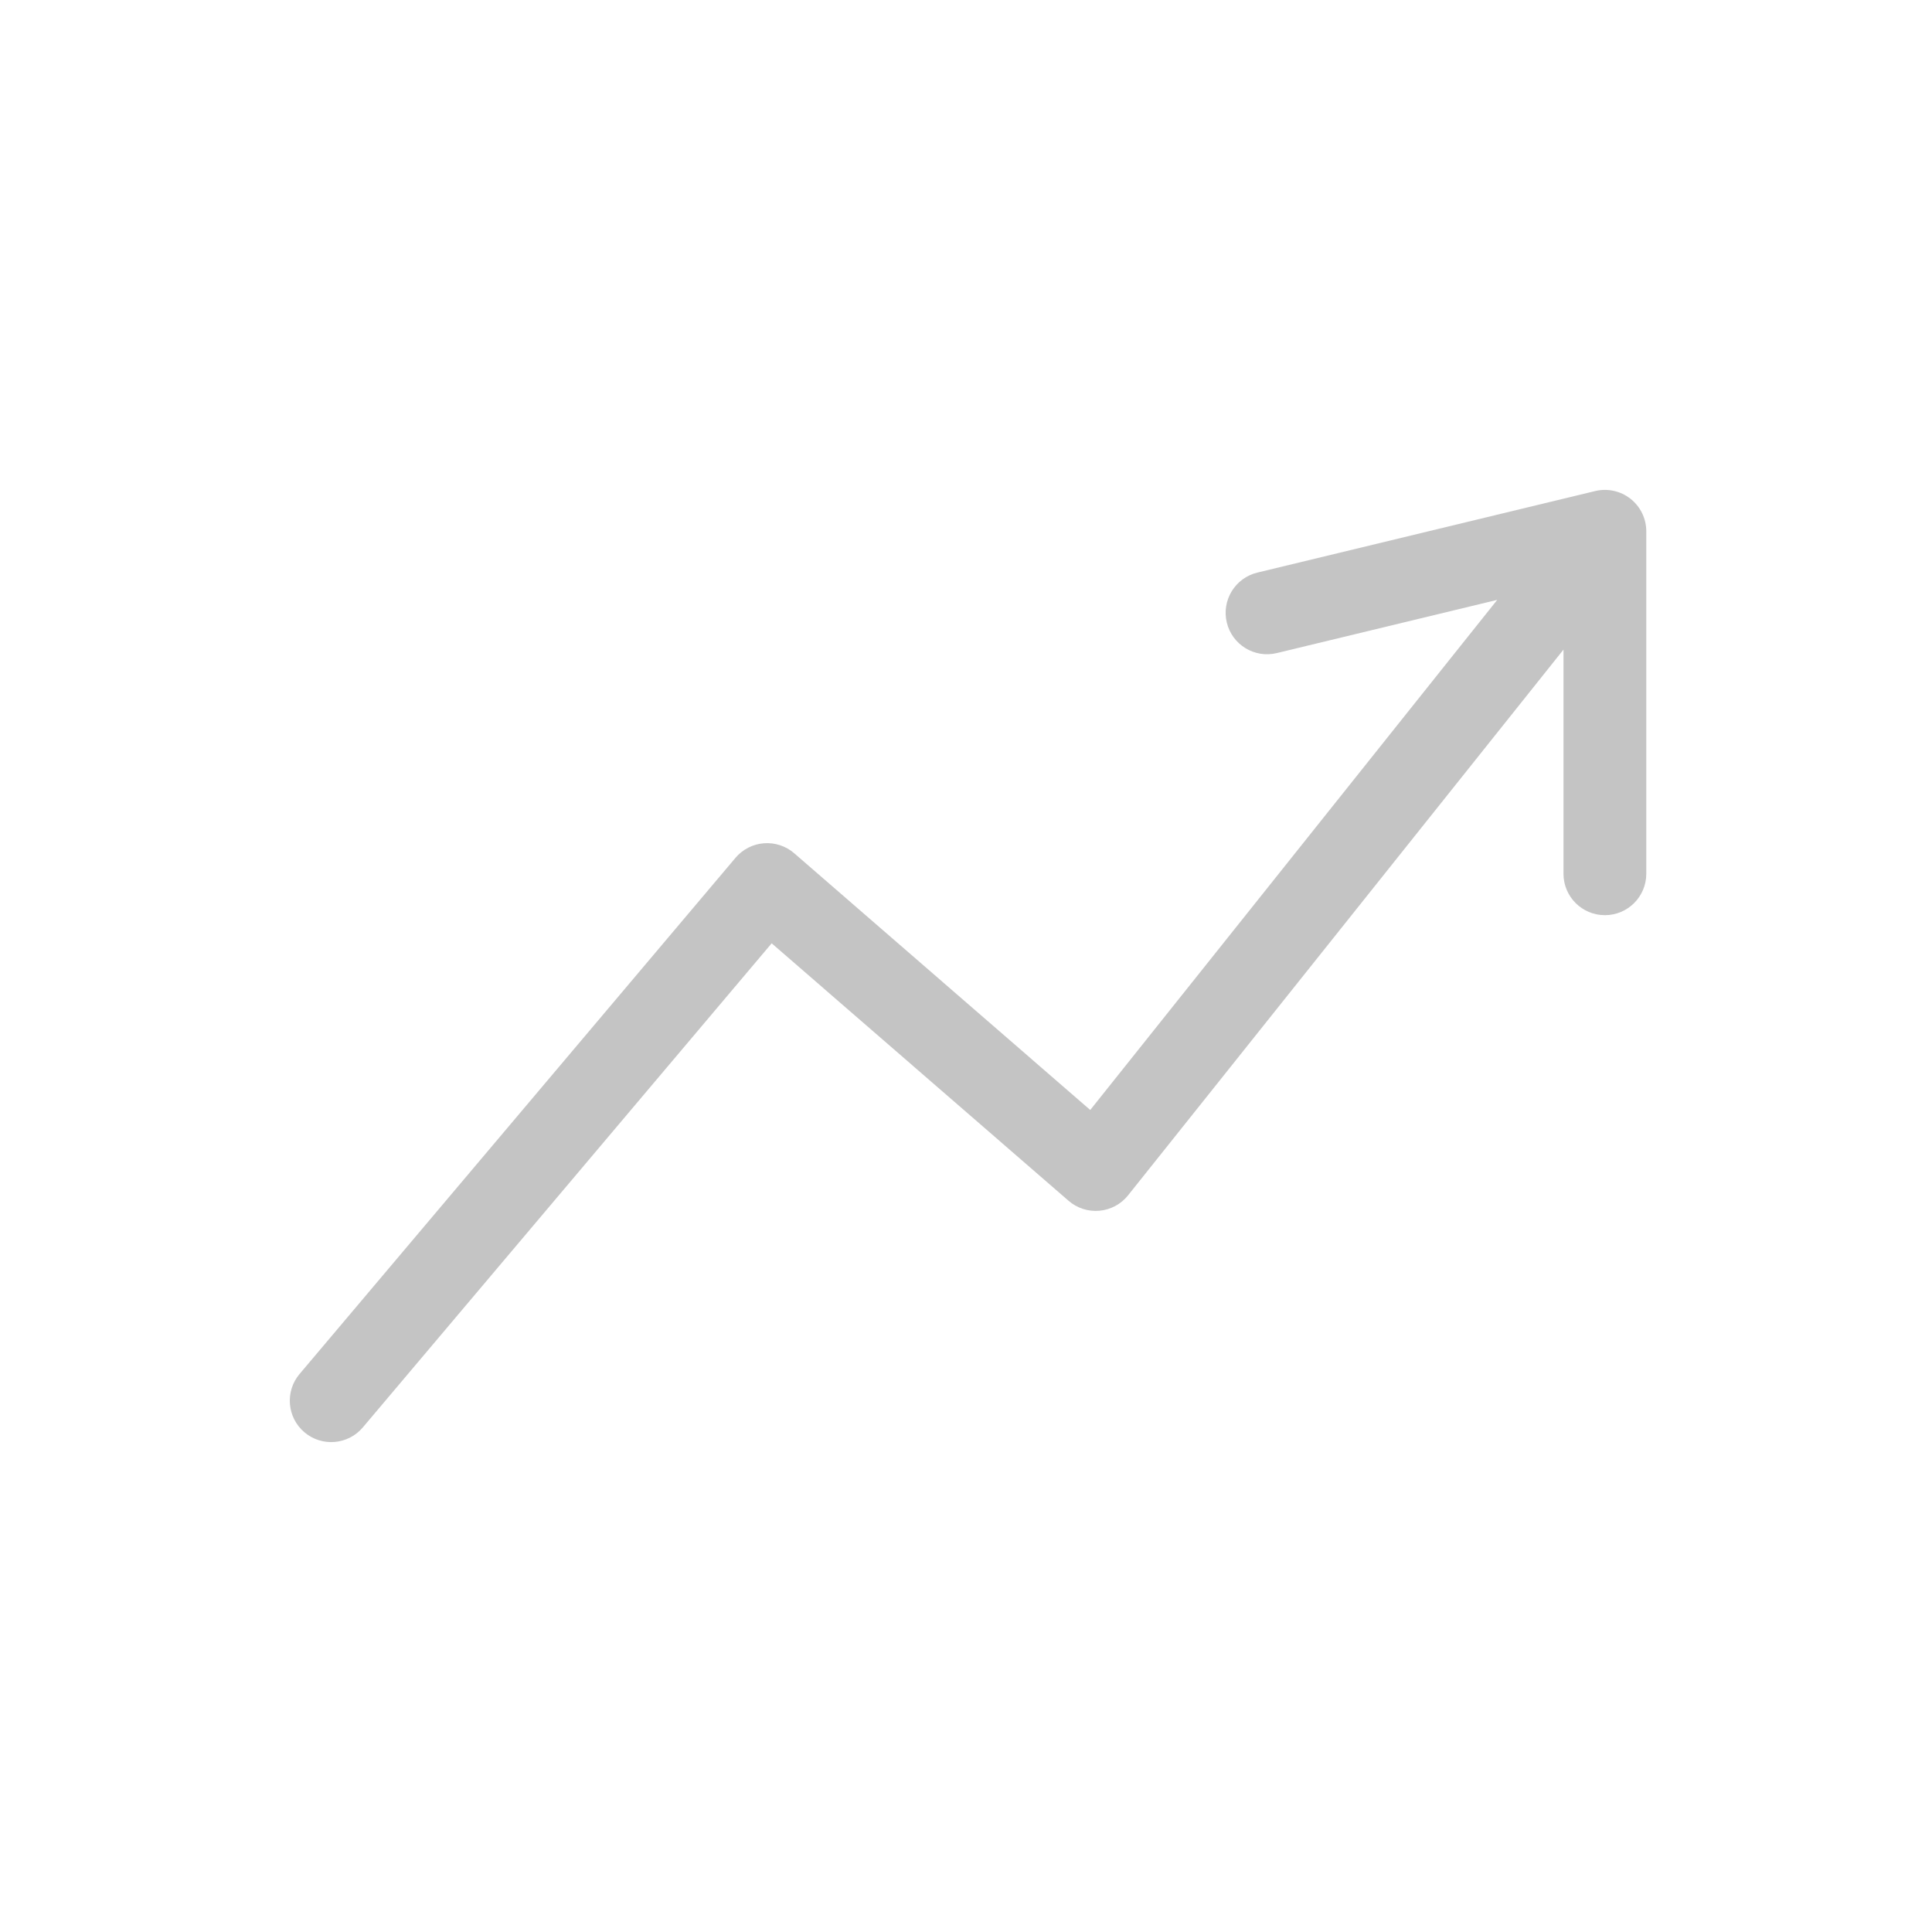
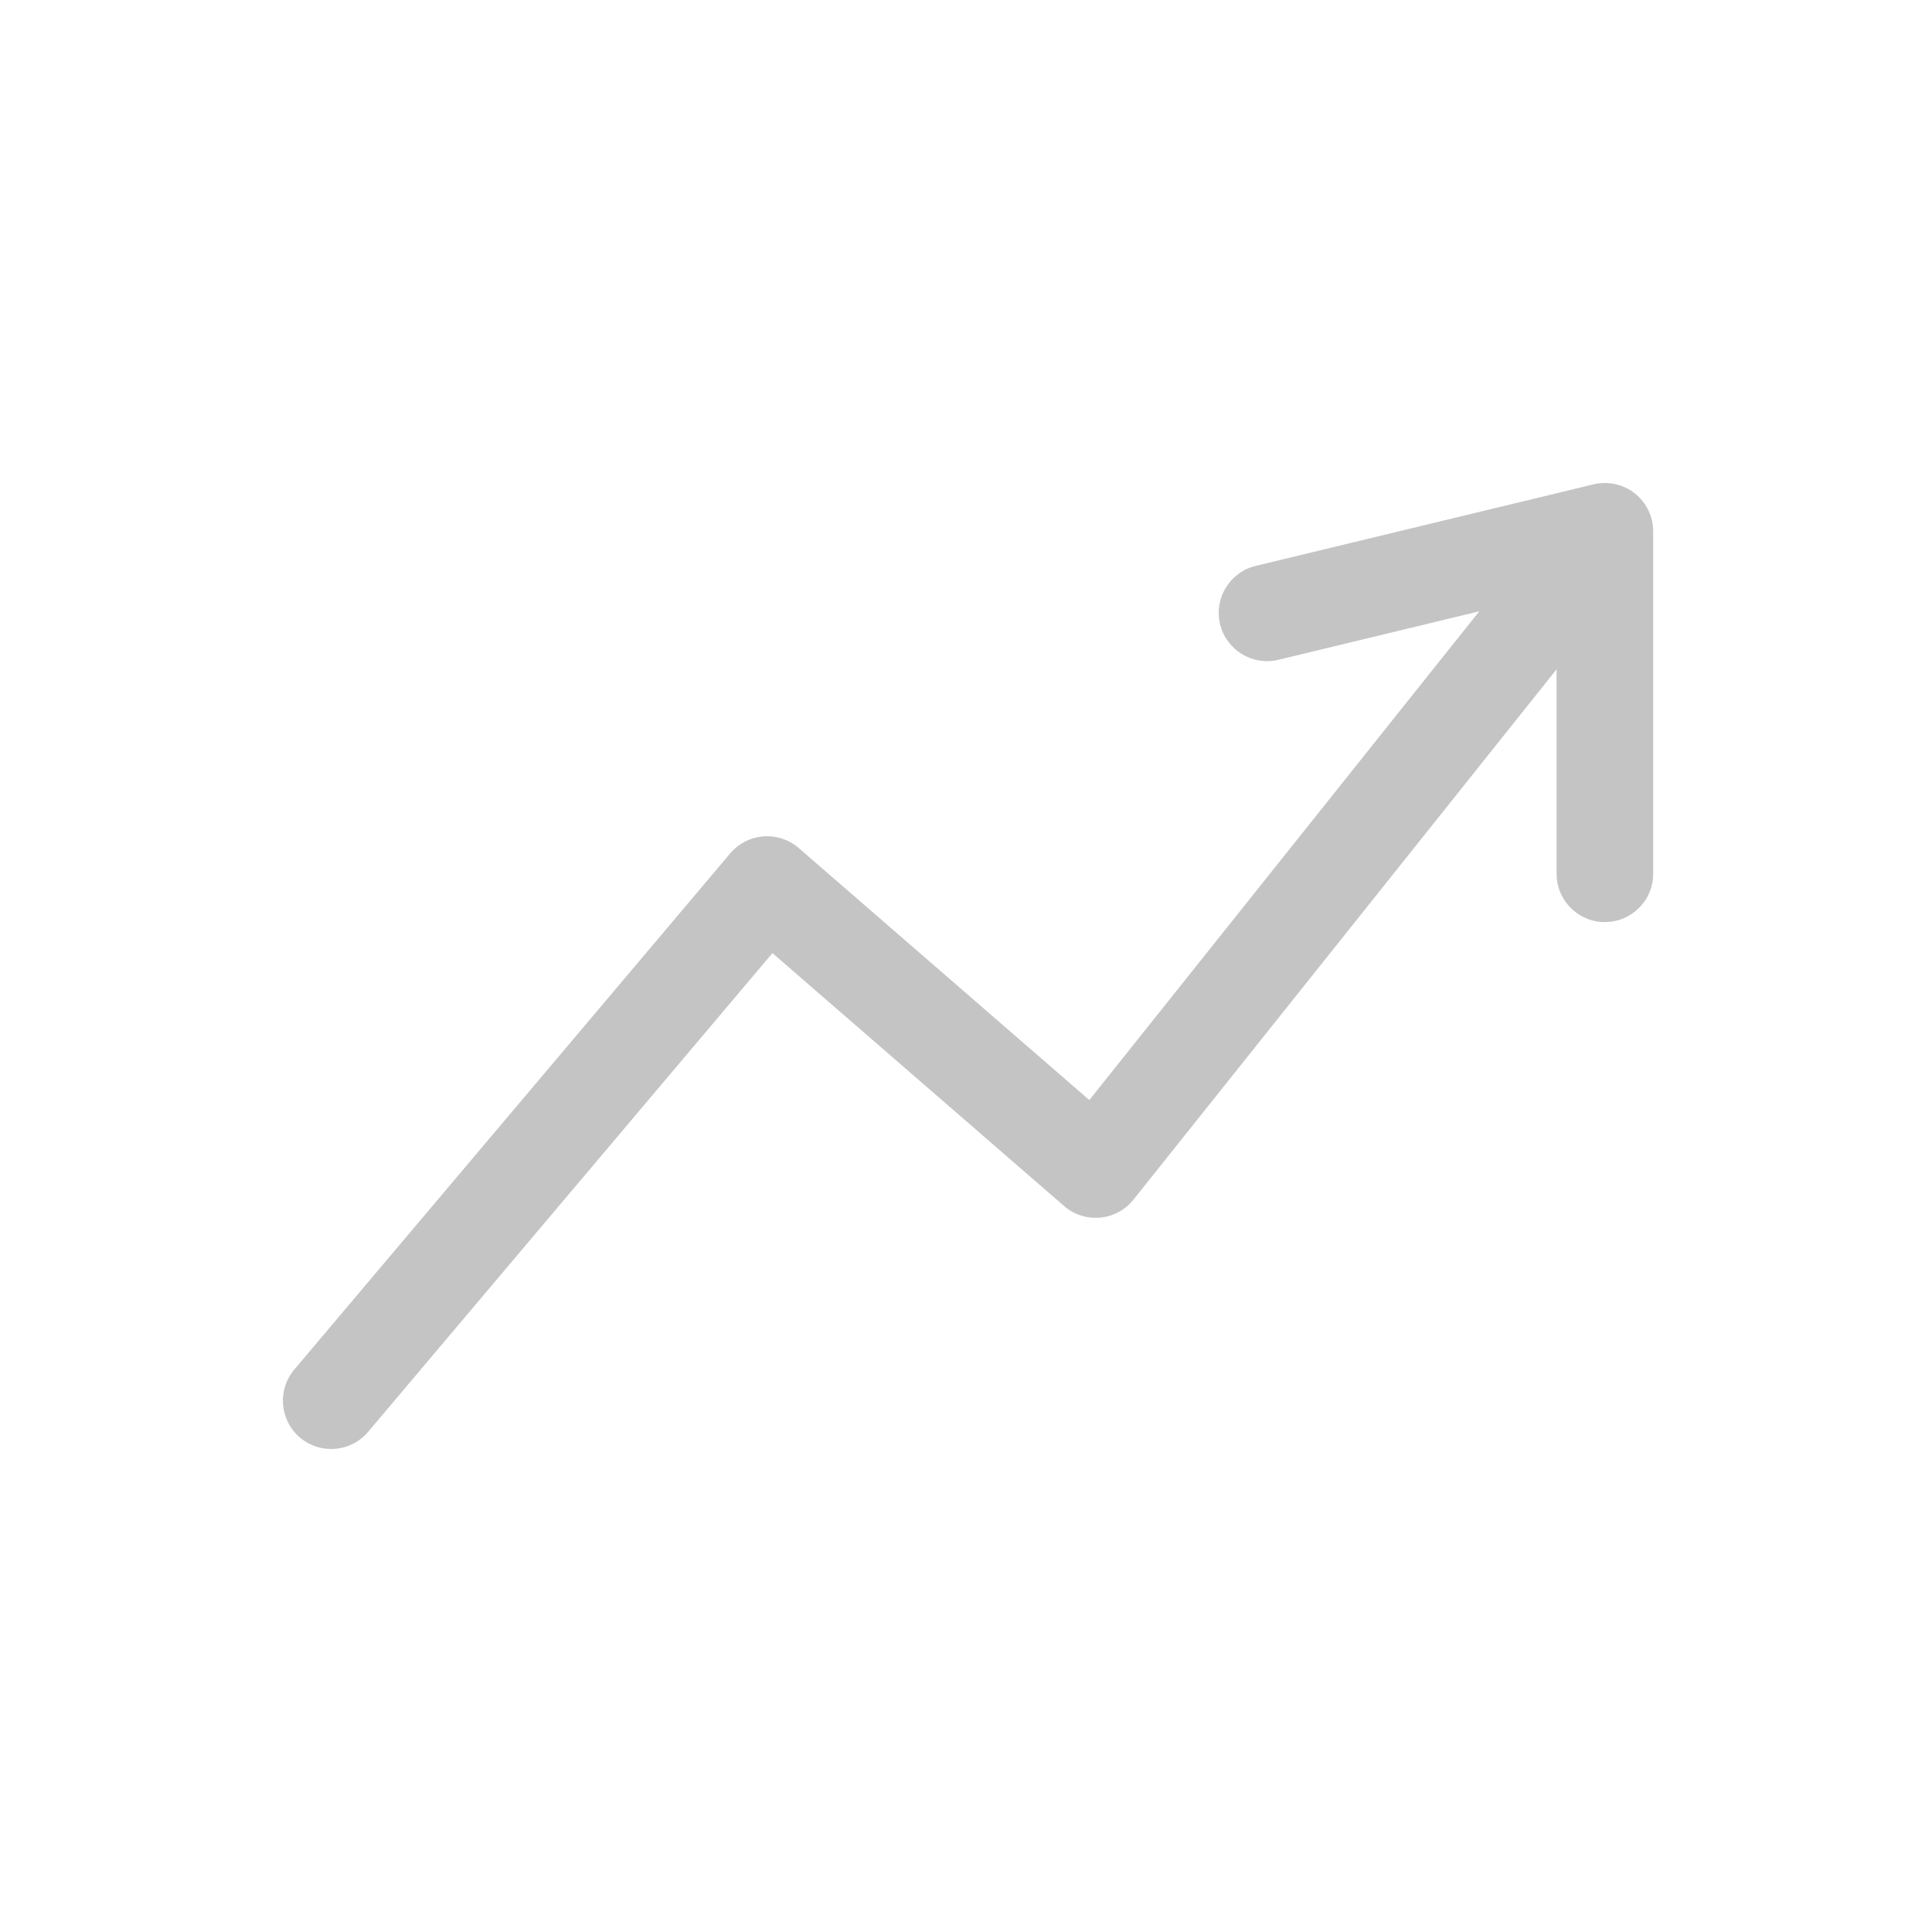
<svg xmlns="http://www.w3.org/2000/svg" width="280" height="280" viewBox="0 0 280 280" fill="none">
-   <path d="M238.592 77C238.592 75.161 237.748 73.423 236.303 72.286C234.858 71.148 232.972 70.736 231.184 71.167L182.222 82.985C179.001 83.762 177.02 87.004 177.797 90.225C178.575 93.446 181.817 95.427 185.038 94.65L216.991 86.938L158.006 160.867L115.106 123.662C113.894 122.611 112.31 122.089 110.71 122.213C109.11 122.337 107.627 123.097 106.591 124.324L43.416 199.129C41.278 201.66 41.597 205.446 44.129 207.584C46.66 209.722 50.446 209.403 52.584 206.871L111.837 136.711L154.866 174.028C156.101 175.098 157.718 175.619 159.345 175.47C160.972 175.321 162.468 174.514 163.487 173.237L226.592 94.145V126.634C226.592 129.947 229.278 132.634 232.592 132.634C235.905 132.634 238.592 129.947 238.592 126.634V77Z" fill="#C4C4C4" />
+   <path d="M239.592 77C239.592 74.854 238.608 72.827 236.922 71.5C235.236 70.173 233.035 69.692 230.949 70.195L181.988 82.013C178.23 82.92 175.918 86.702 176.825 90.46C177.732 94.218 181.514 96.529 185.272 95.622L214.39 88.594L157.874 159.428L115.761 122.907C114.347 121.68 112.5 121.071 110.633 121.216C108.766 121.361 107.035 122.248 105.827 123.678L42.652 198.483C40.158 201.437 40.53 205.854 43.483 208.348C46.437 210.842 50.853 210.47 53.348 207.516L111.947 138.13L154.211 174.783C155.651 176.032 157.538 176.64 159.437 176.466C161.335 176.292 163.08 175.351 164.269 173.861L225.592 97.002V126.634C225.592 130.5 228.726 133.634 232.592 133.634C236.458 133.634 239.592 130.5 239.592 126.634V77Z" fill="#C4C4C4" />
</svg>
